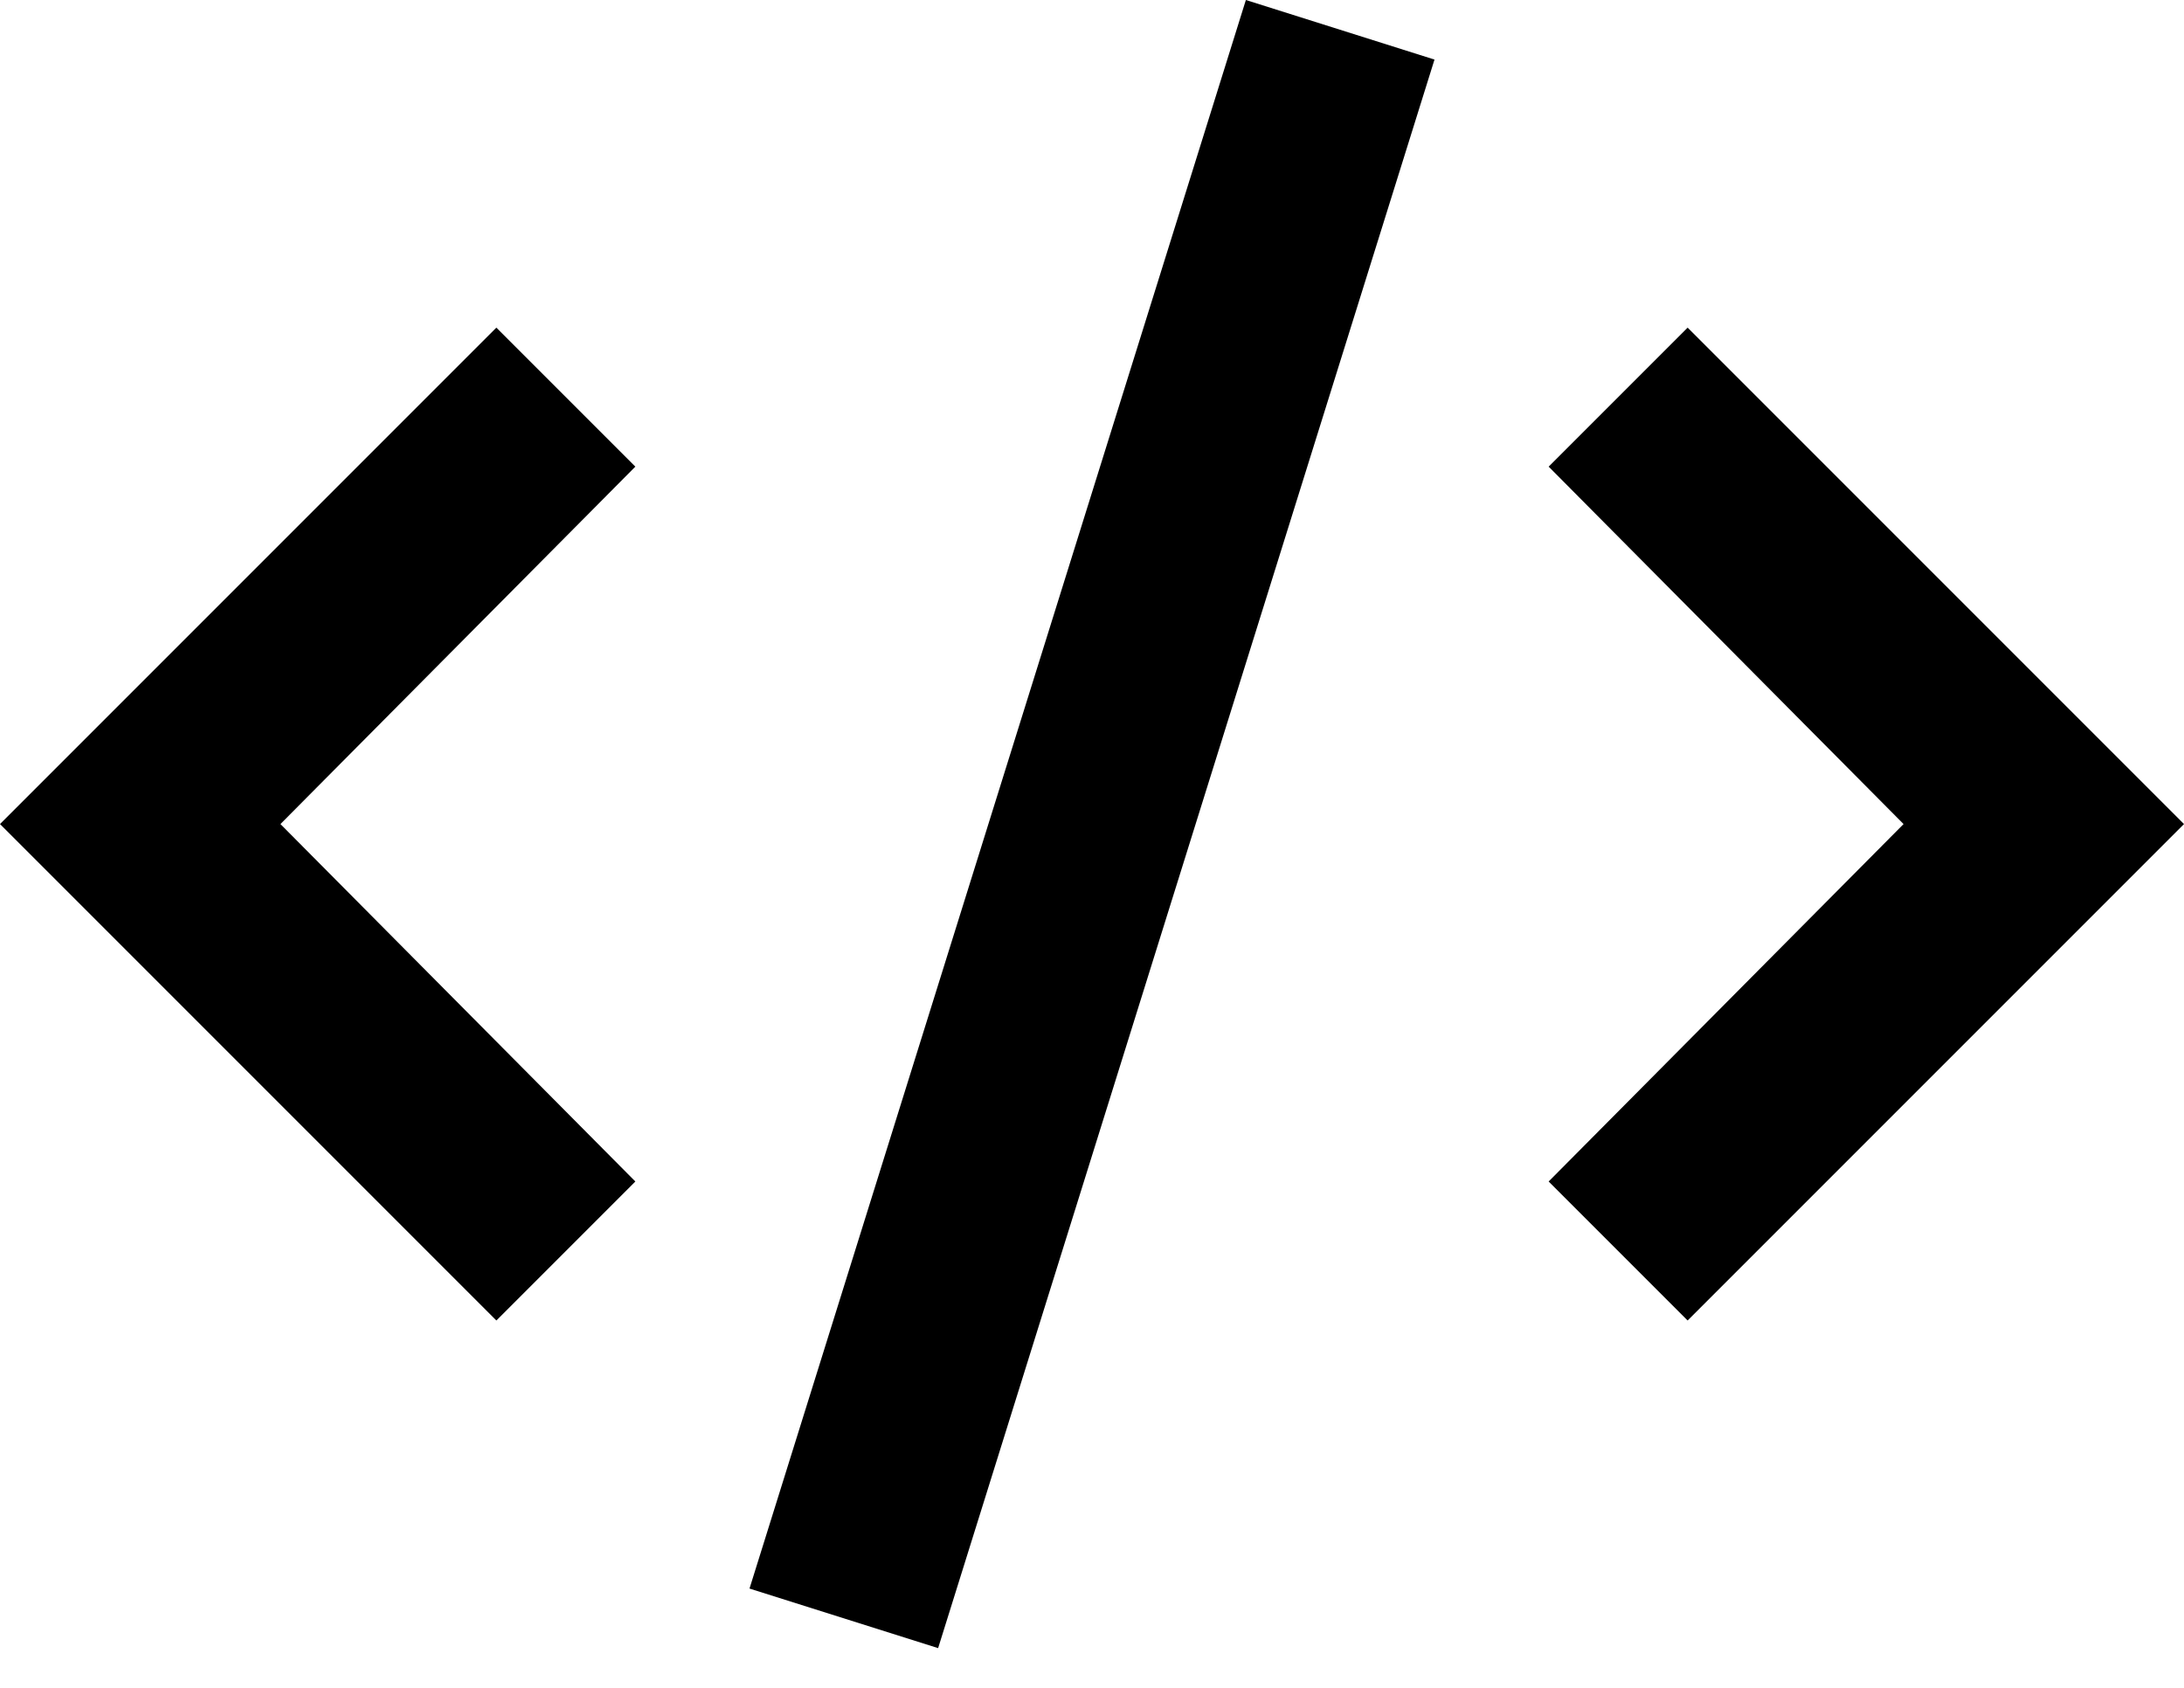
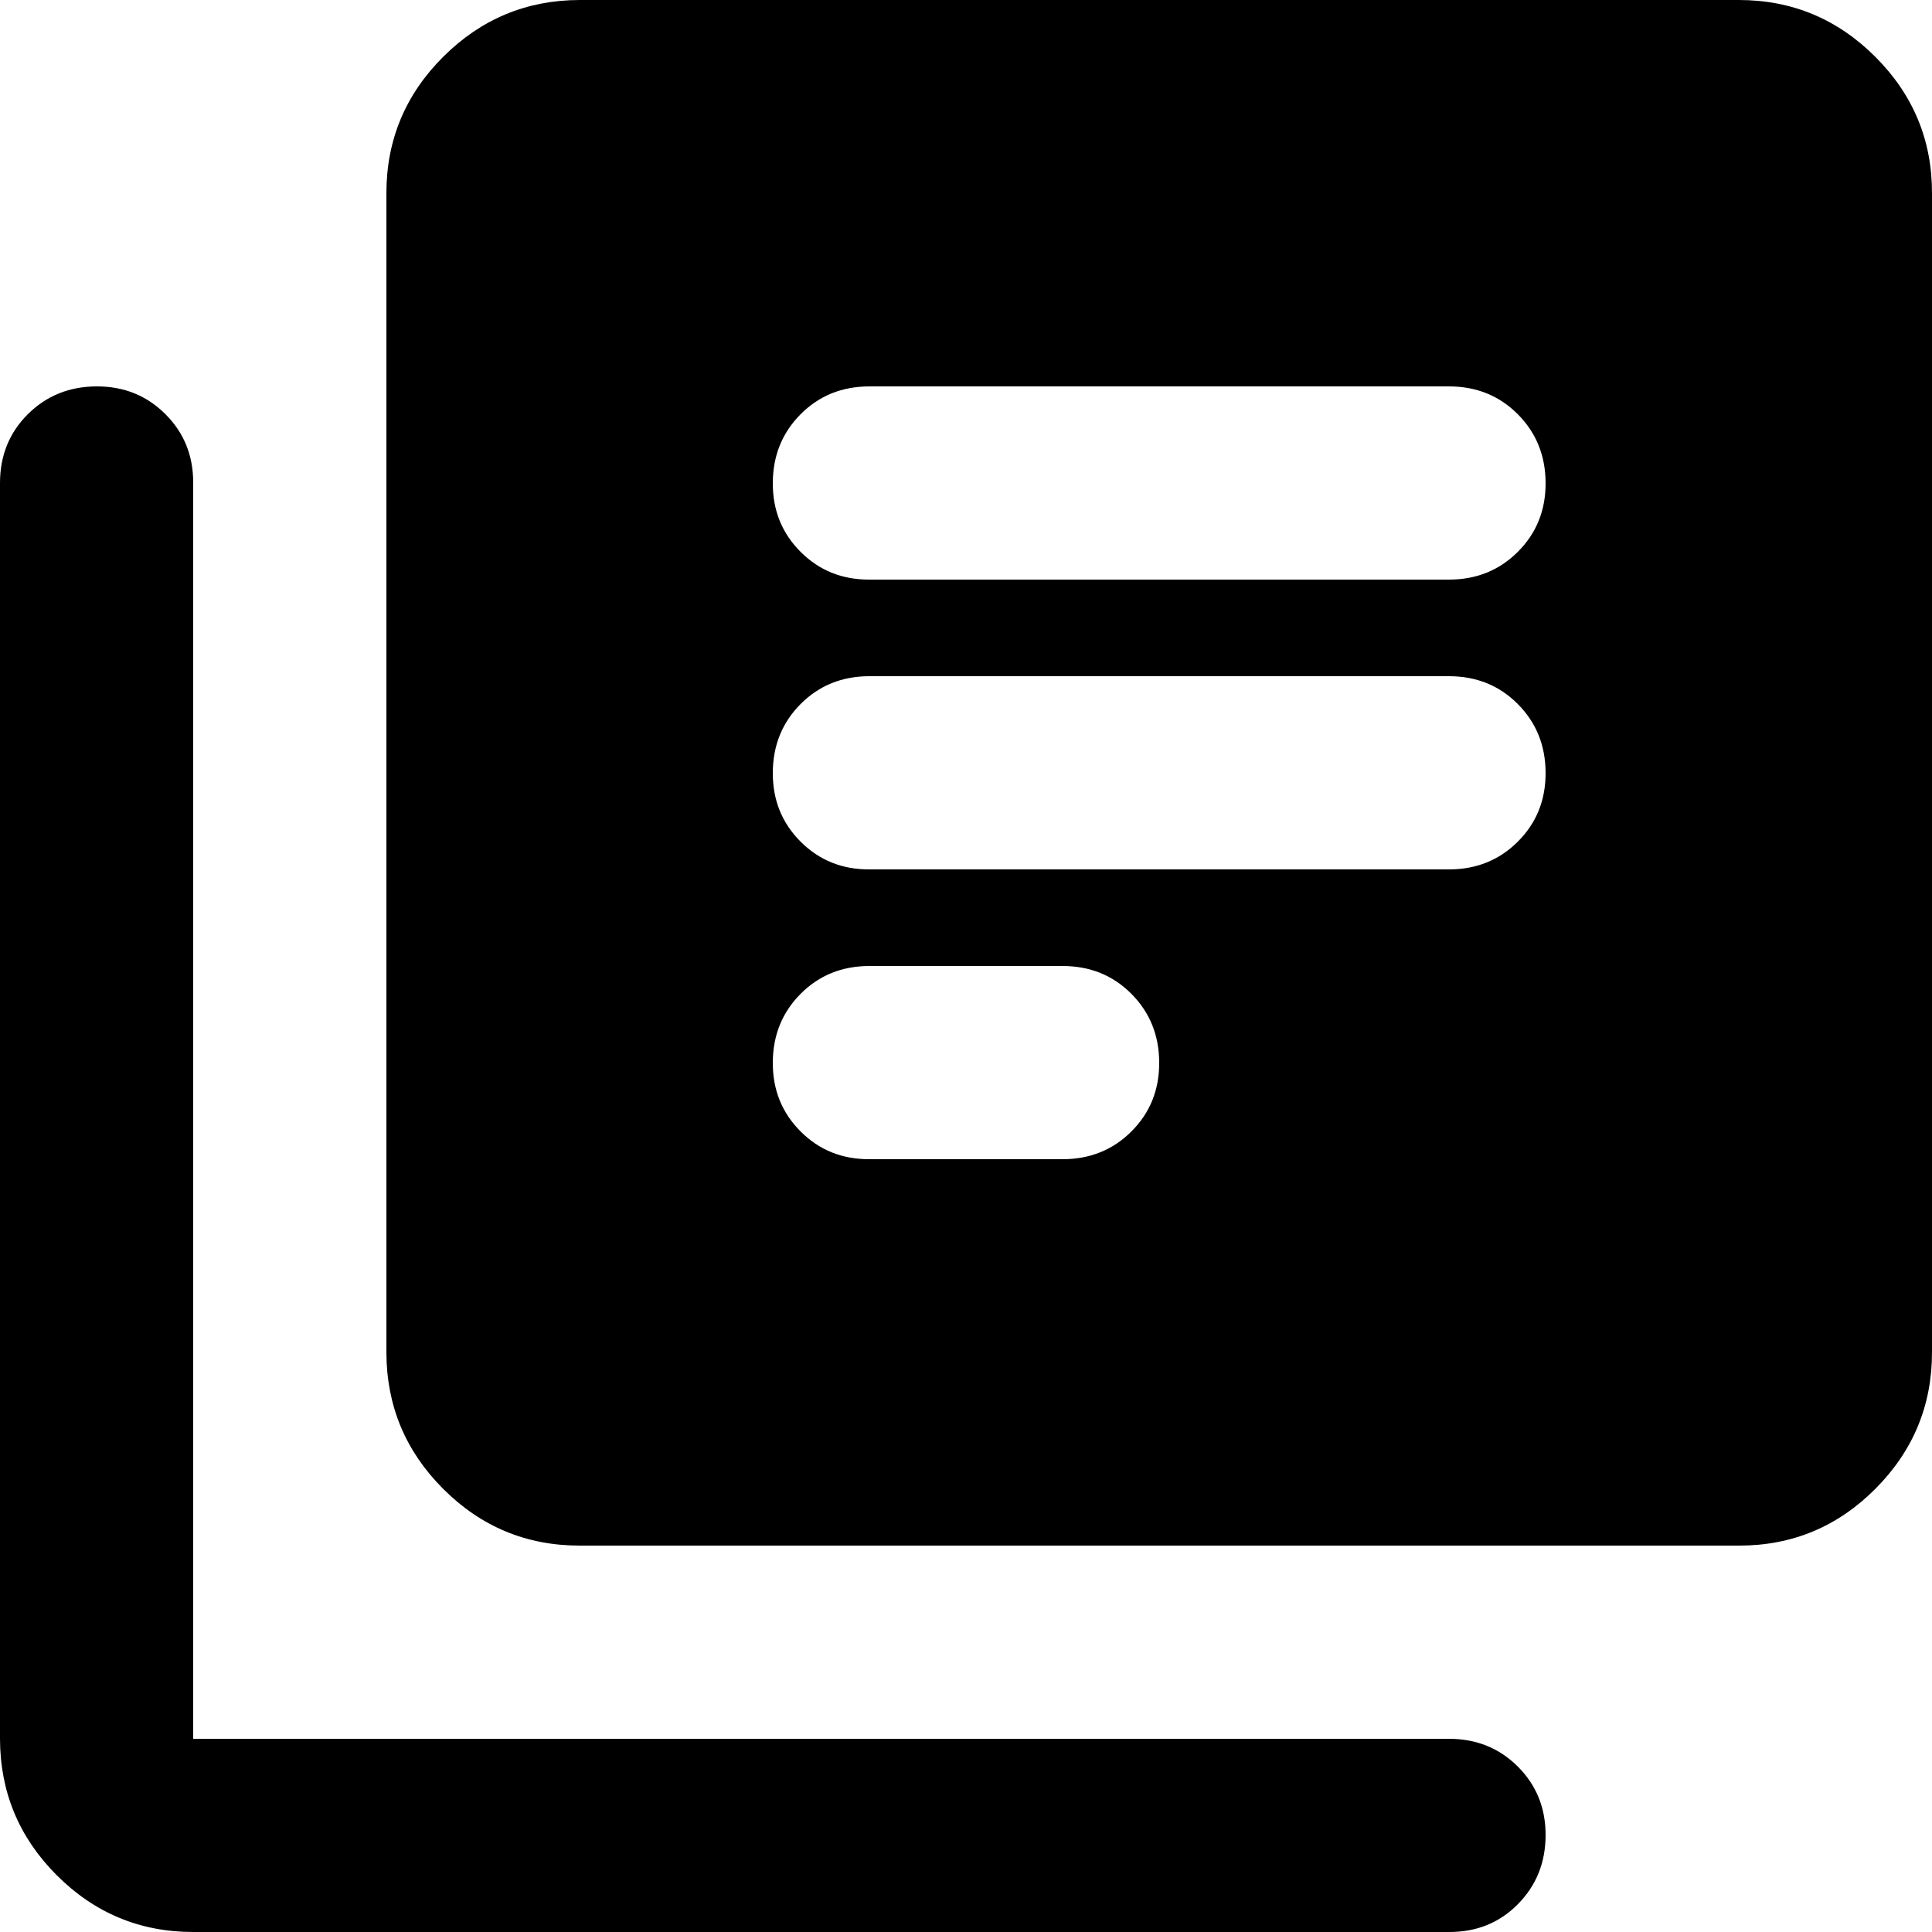
- <svg xmlns="http://www.w3.org/2000/svg" width="22" height="17" viewBox="0 0 22 17" fill="none">
-   <path d="M5 13.3L0 8.3L5 3.3L6.4 4.7L2.825 8.3L6.4 11.9L5 13.3ZM9.45 16.6L7.55 16L12.55 0L14.45 0.6L9.45 16.6ZM17 13.3L15.6 11.9L19.175 8.3L15.6 4.7L17 3.3L22 8.3L17 13.3Z" fill="black" />
+ <svg xmlns="http://www.w3.org/2000/svg" width="20" height="20" viewBox="0 0 20 20" fill="none">
+   <path d="M9 12H11C11.283 12 11.521 11.904 11.713 11.712C11.905 11.52 12.001 11.283 12 11C11.999 10.717 11.903 10.48 11.712 10.288C11.521 10.096 11.283 10 11 10H9C8.717 10 8.479 10.096 8.288 10.288C8.097 10.48 8.001 10.717 8 11C7.999 11.283 8.095 11.52 8.288 11.713C8.481 11.906 8.718 12.001 9 12ZM9 9H15C15.283 9 15.521 8.904 15.713 8.712C15.905 8.52 16.001 8.283 16 8C15.999 7.717 15.903 7.48 15.712 7.288C15.521 7.096 15.283 7 15 7H9C8.717 7 8.479 7.096 8.288 7.288C8.097 7.48 8.001 7.717 8 8C7.999 8.283 8.095 8.52 8.288 8.713C8.481 8.906 8.718 9.001 9 9ZM9 6H15C15.283 6 15.521 5.904 15.713 5.712C15.905 5.52 16.001 5.283 16 5C15.999 4.717 15.903 4.48 15.712 4.288C15.521 4.096 15.283 4 15 4H9C8.717 4 8.479 4.096 8.288 4.288C8.097 4.48 8.001 4.717 8 5C7.999 5.283 8.095 5.52 8.288 5.713C8.481 5.906 8.718 6.001 9 6ZM6 16C5.45 16 4.979 15.804 4.588 15.413C4.197 15.022 4.001 14.551 4 14V2C4 1.45 4.196 0.979 4.588 0.588C4.98 0.197 5.451 0.001 6 0H18C18.55 0 19.021 0.196 19.413 0.588C19.805 0.98 20.001 1.451 20 2V14C20 14.55 19.804 15.021 19.413 15.413C19.022 15.805 18.551 16.001 18 16H6ZM2 20C1.45 20 0.979 19.804 0.588 19.413C0.197 19.022 0.001 18.551 0 18V5C0 4.717 0.096 4.479 0.288 4.288C0.48 4.097 0.717 4.001 1 4C1.283 3.999 1.52 4.095 1.713 4.288C1.906 4.481 2.001 4.718 2 5V18H15C15.283 18 15.521 18.096 15.713 18.288C15.905 18.48 16.001 18.717 16 19C15.999 19.283 15.903 19.52 15.712 19.713C15.521 19.906 15.283 20.001 15 20H2Z" fill="black" />
</svg>
